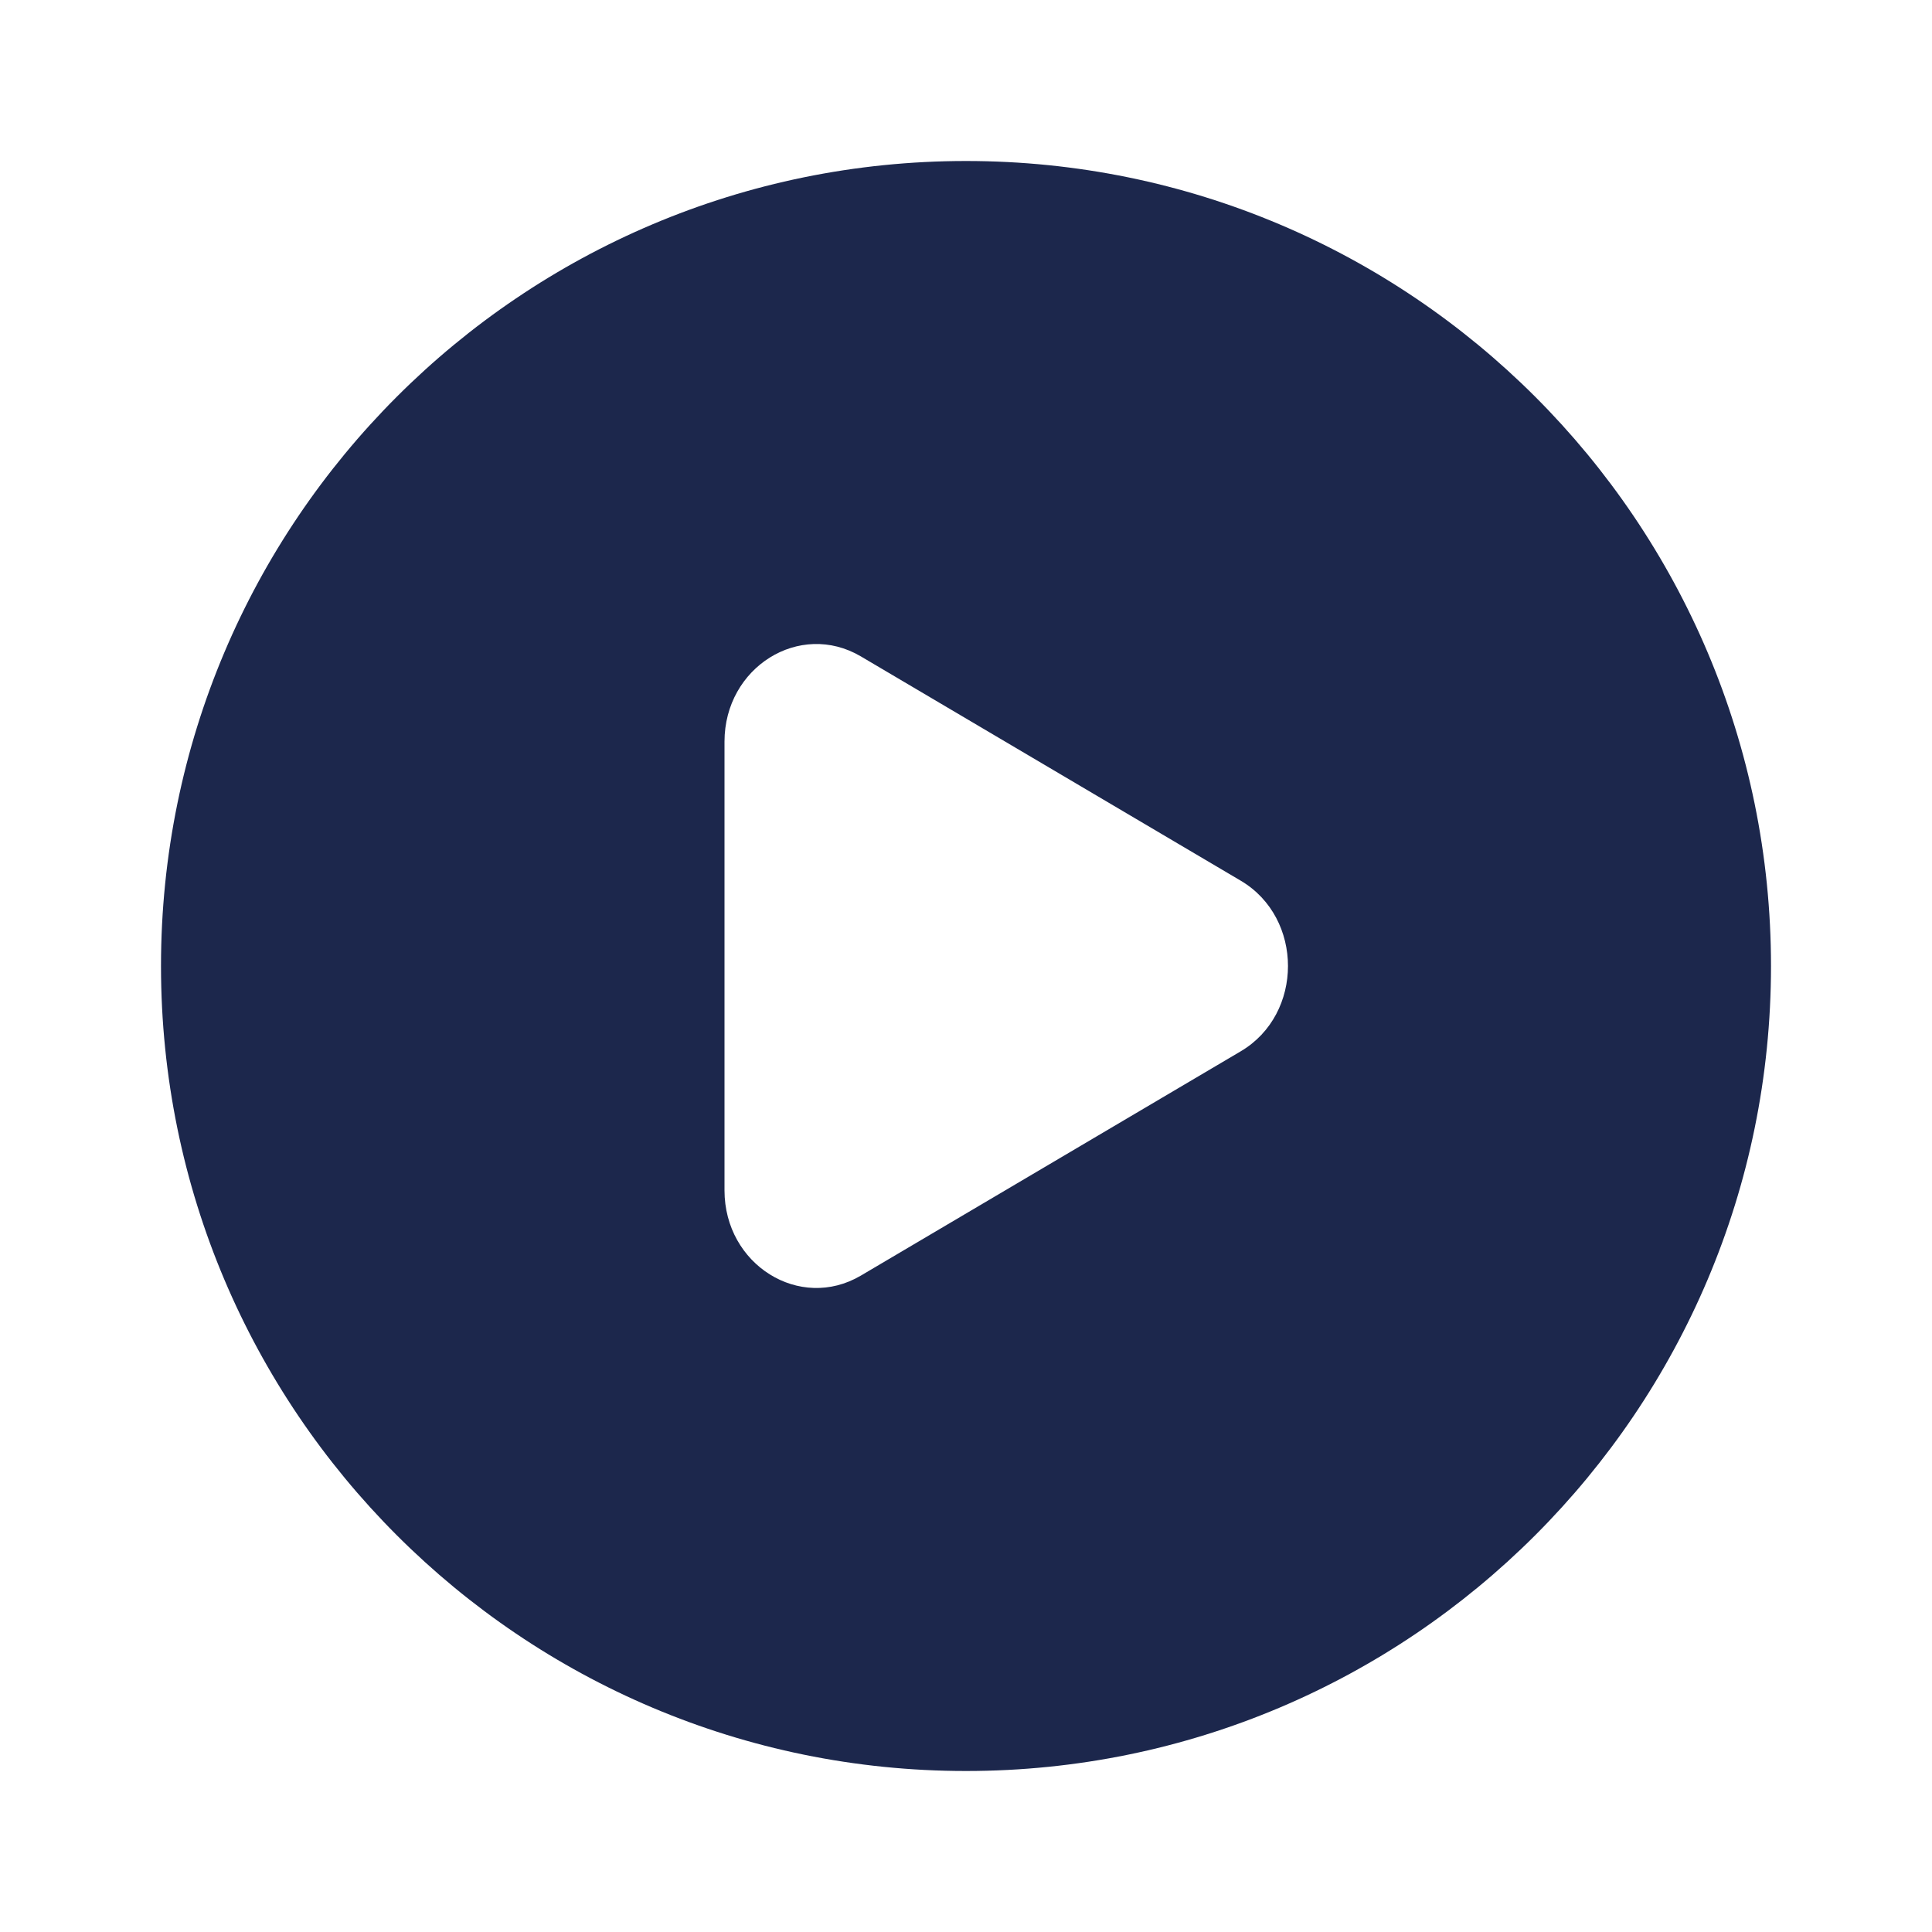
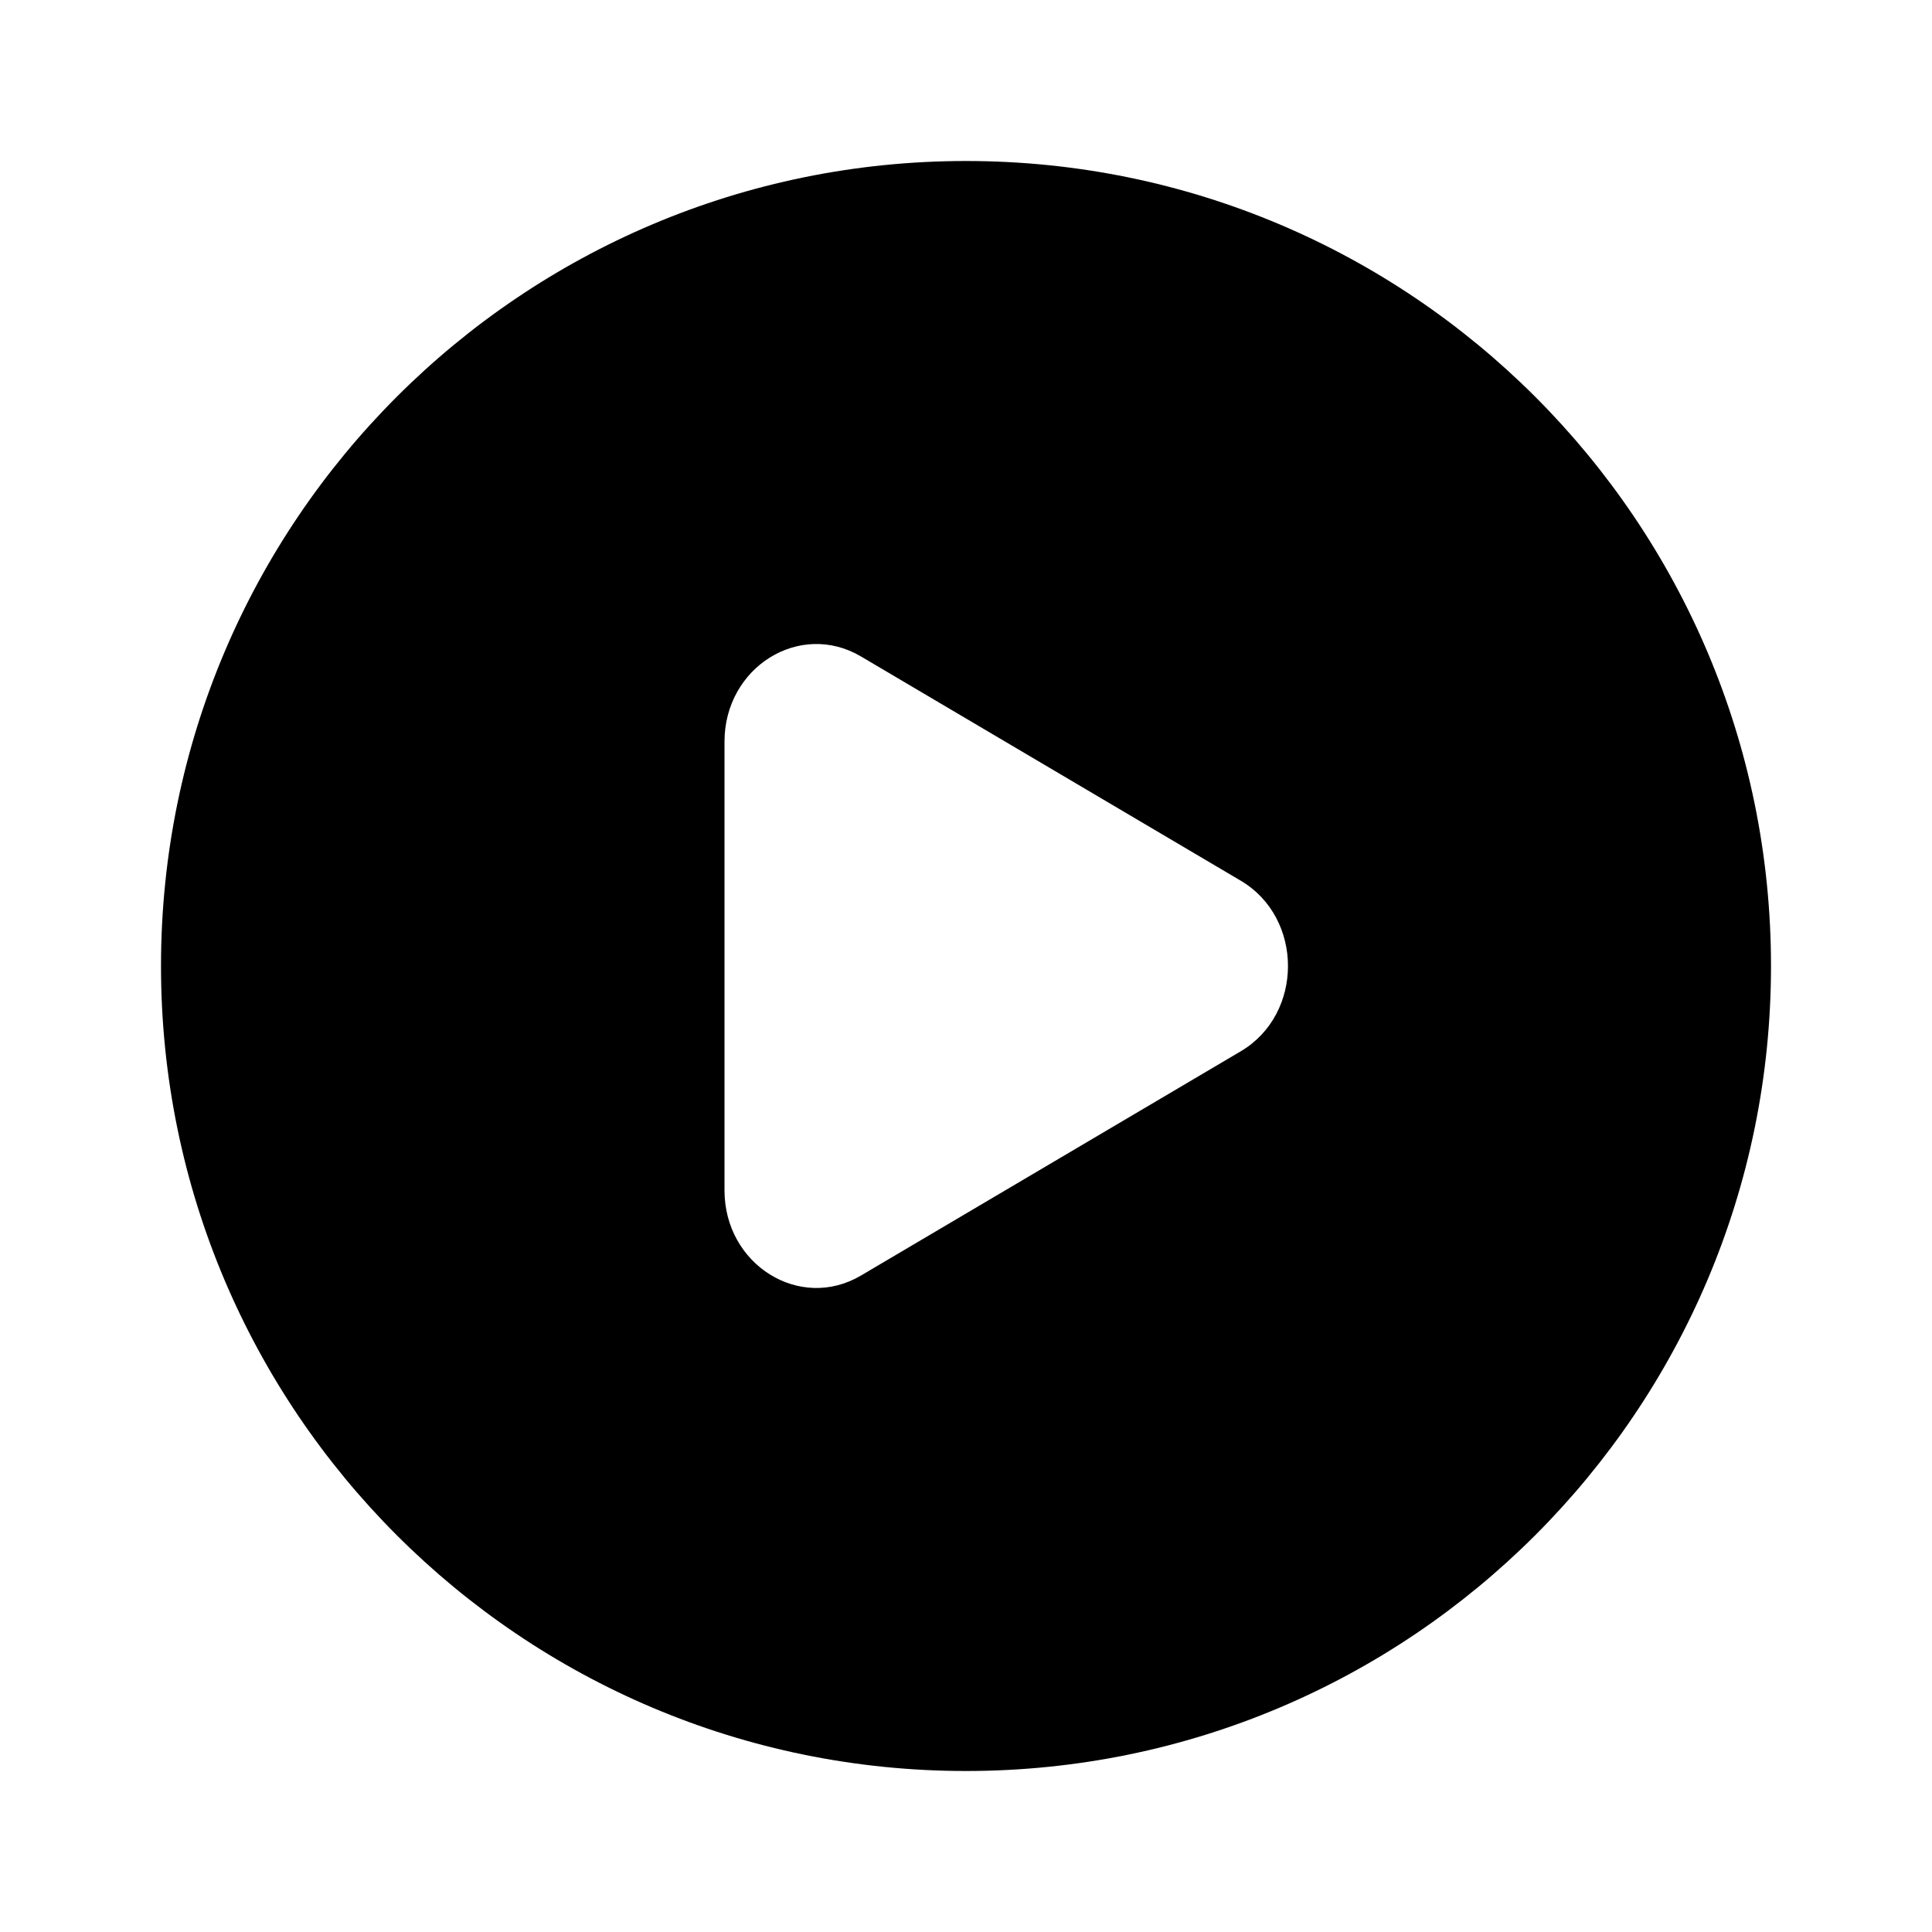
<svg xmlns="http://www.w3.org/2000/svg" width="800px" height="800px" viewBox="0 0 24 24" fill="none">
-   <path fill-rule="evenodd" clip-rule="evenodd" d="M12 22C17.523 22 22 17.523 22 12C22 6.477 17.523 2 12 2C6.477 2 2 6.477 2 12C2 17.523 6.477 22 12 22ZM10.694 15.846L15.414 13.059C16.195 12.597 16.195 11.403 15.414 10.941L10.694 8.154C9.934 7.706 9 8.289 9 9.213V14.787C9 15.71 9.934 16.294 10.694 15.846Z" fill="#1C274C" />
+   <path fill-rule="evenodd" clip-rule="evenodd" d="M12 22C17.523 22 22 17.523 22 12C22 6.477 17.523 2 12 2C6.477 2 2 6.477 2 12C2 17.523 6.477 22 12 22ZM10.694 15.846L15.414 13.059C16.195 12.597 16.195 11.403 15.414 10.941L10.694 8.154C9.934 7.706 9 8.289 9 9.213V14.787C9 15.71 9.934 16.294 10.694 15.846Z" fill="#000" />
</svg>
